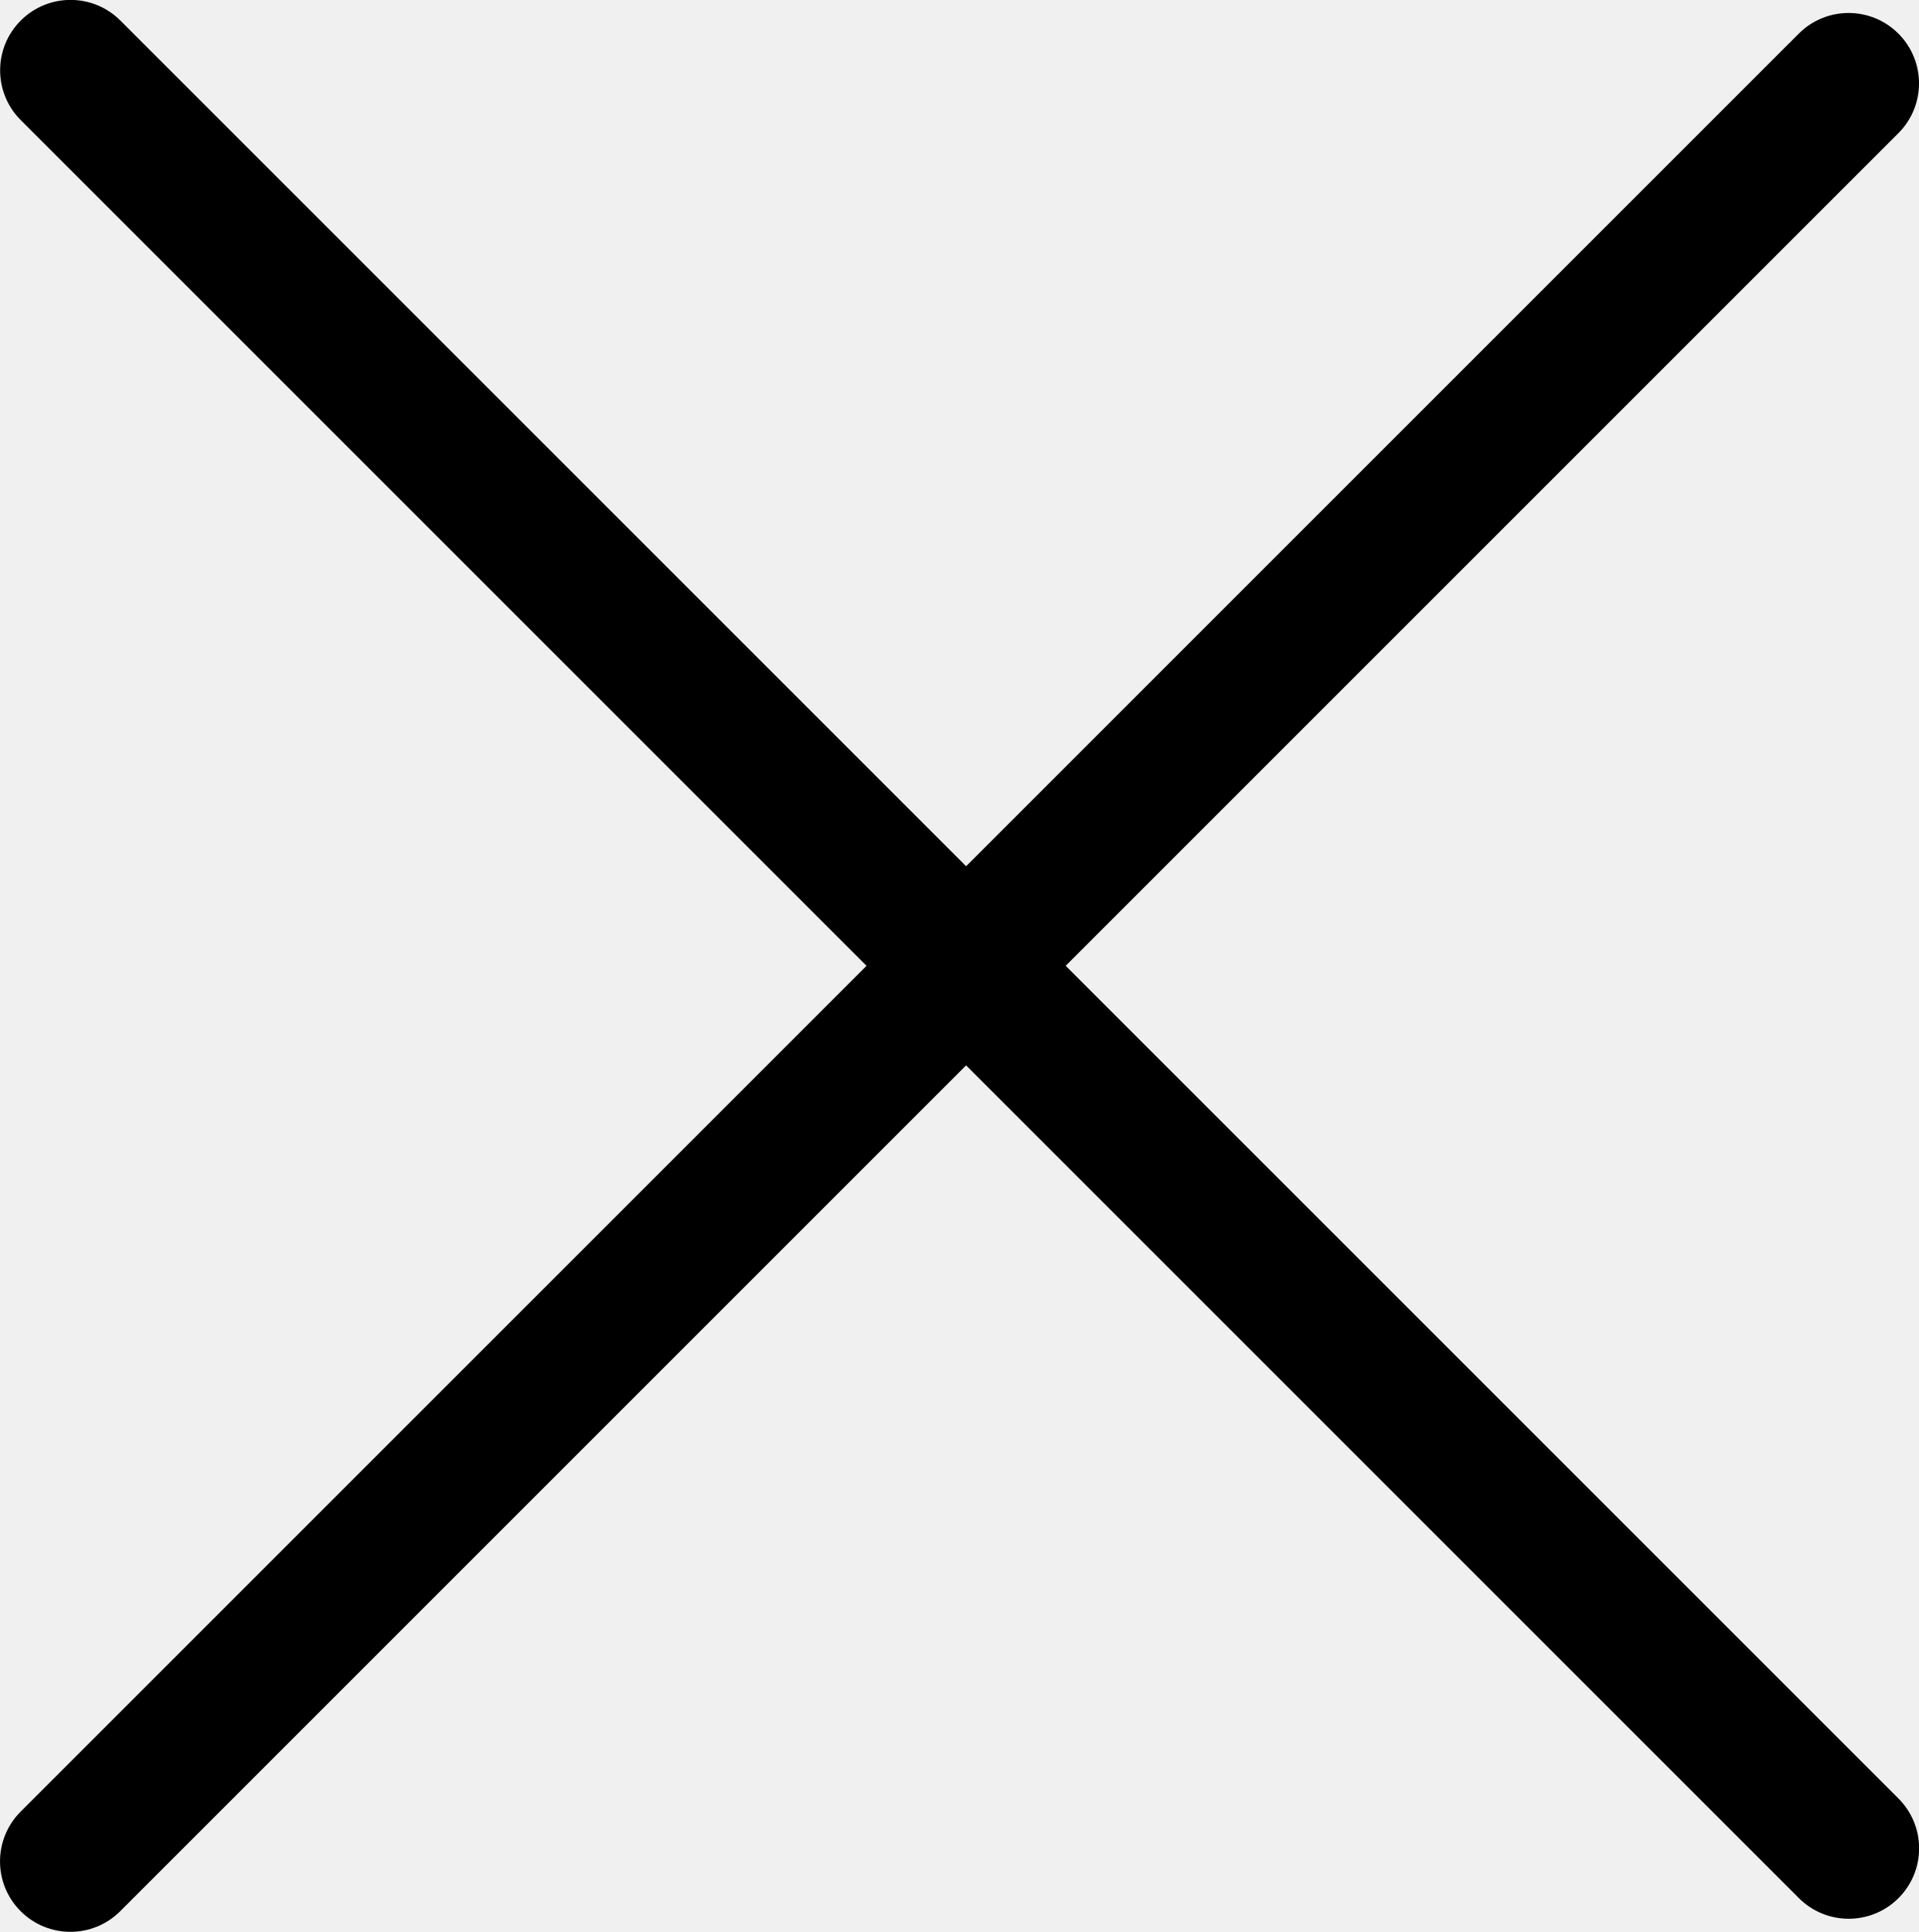
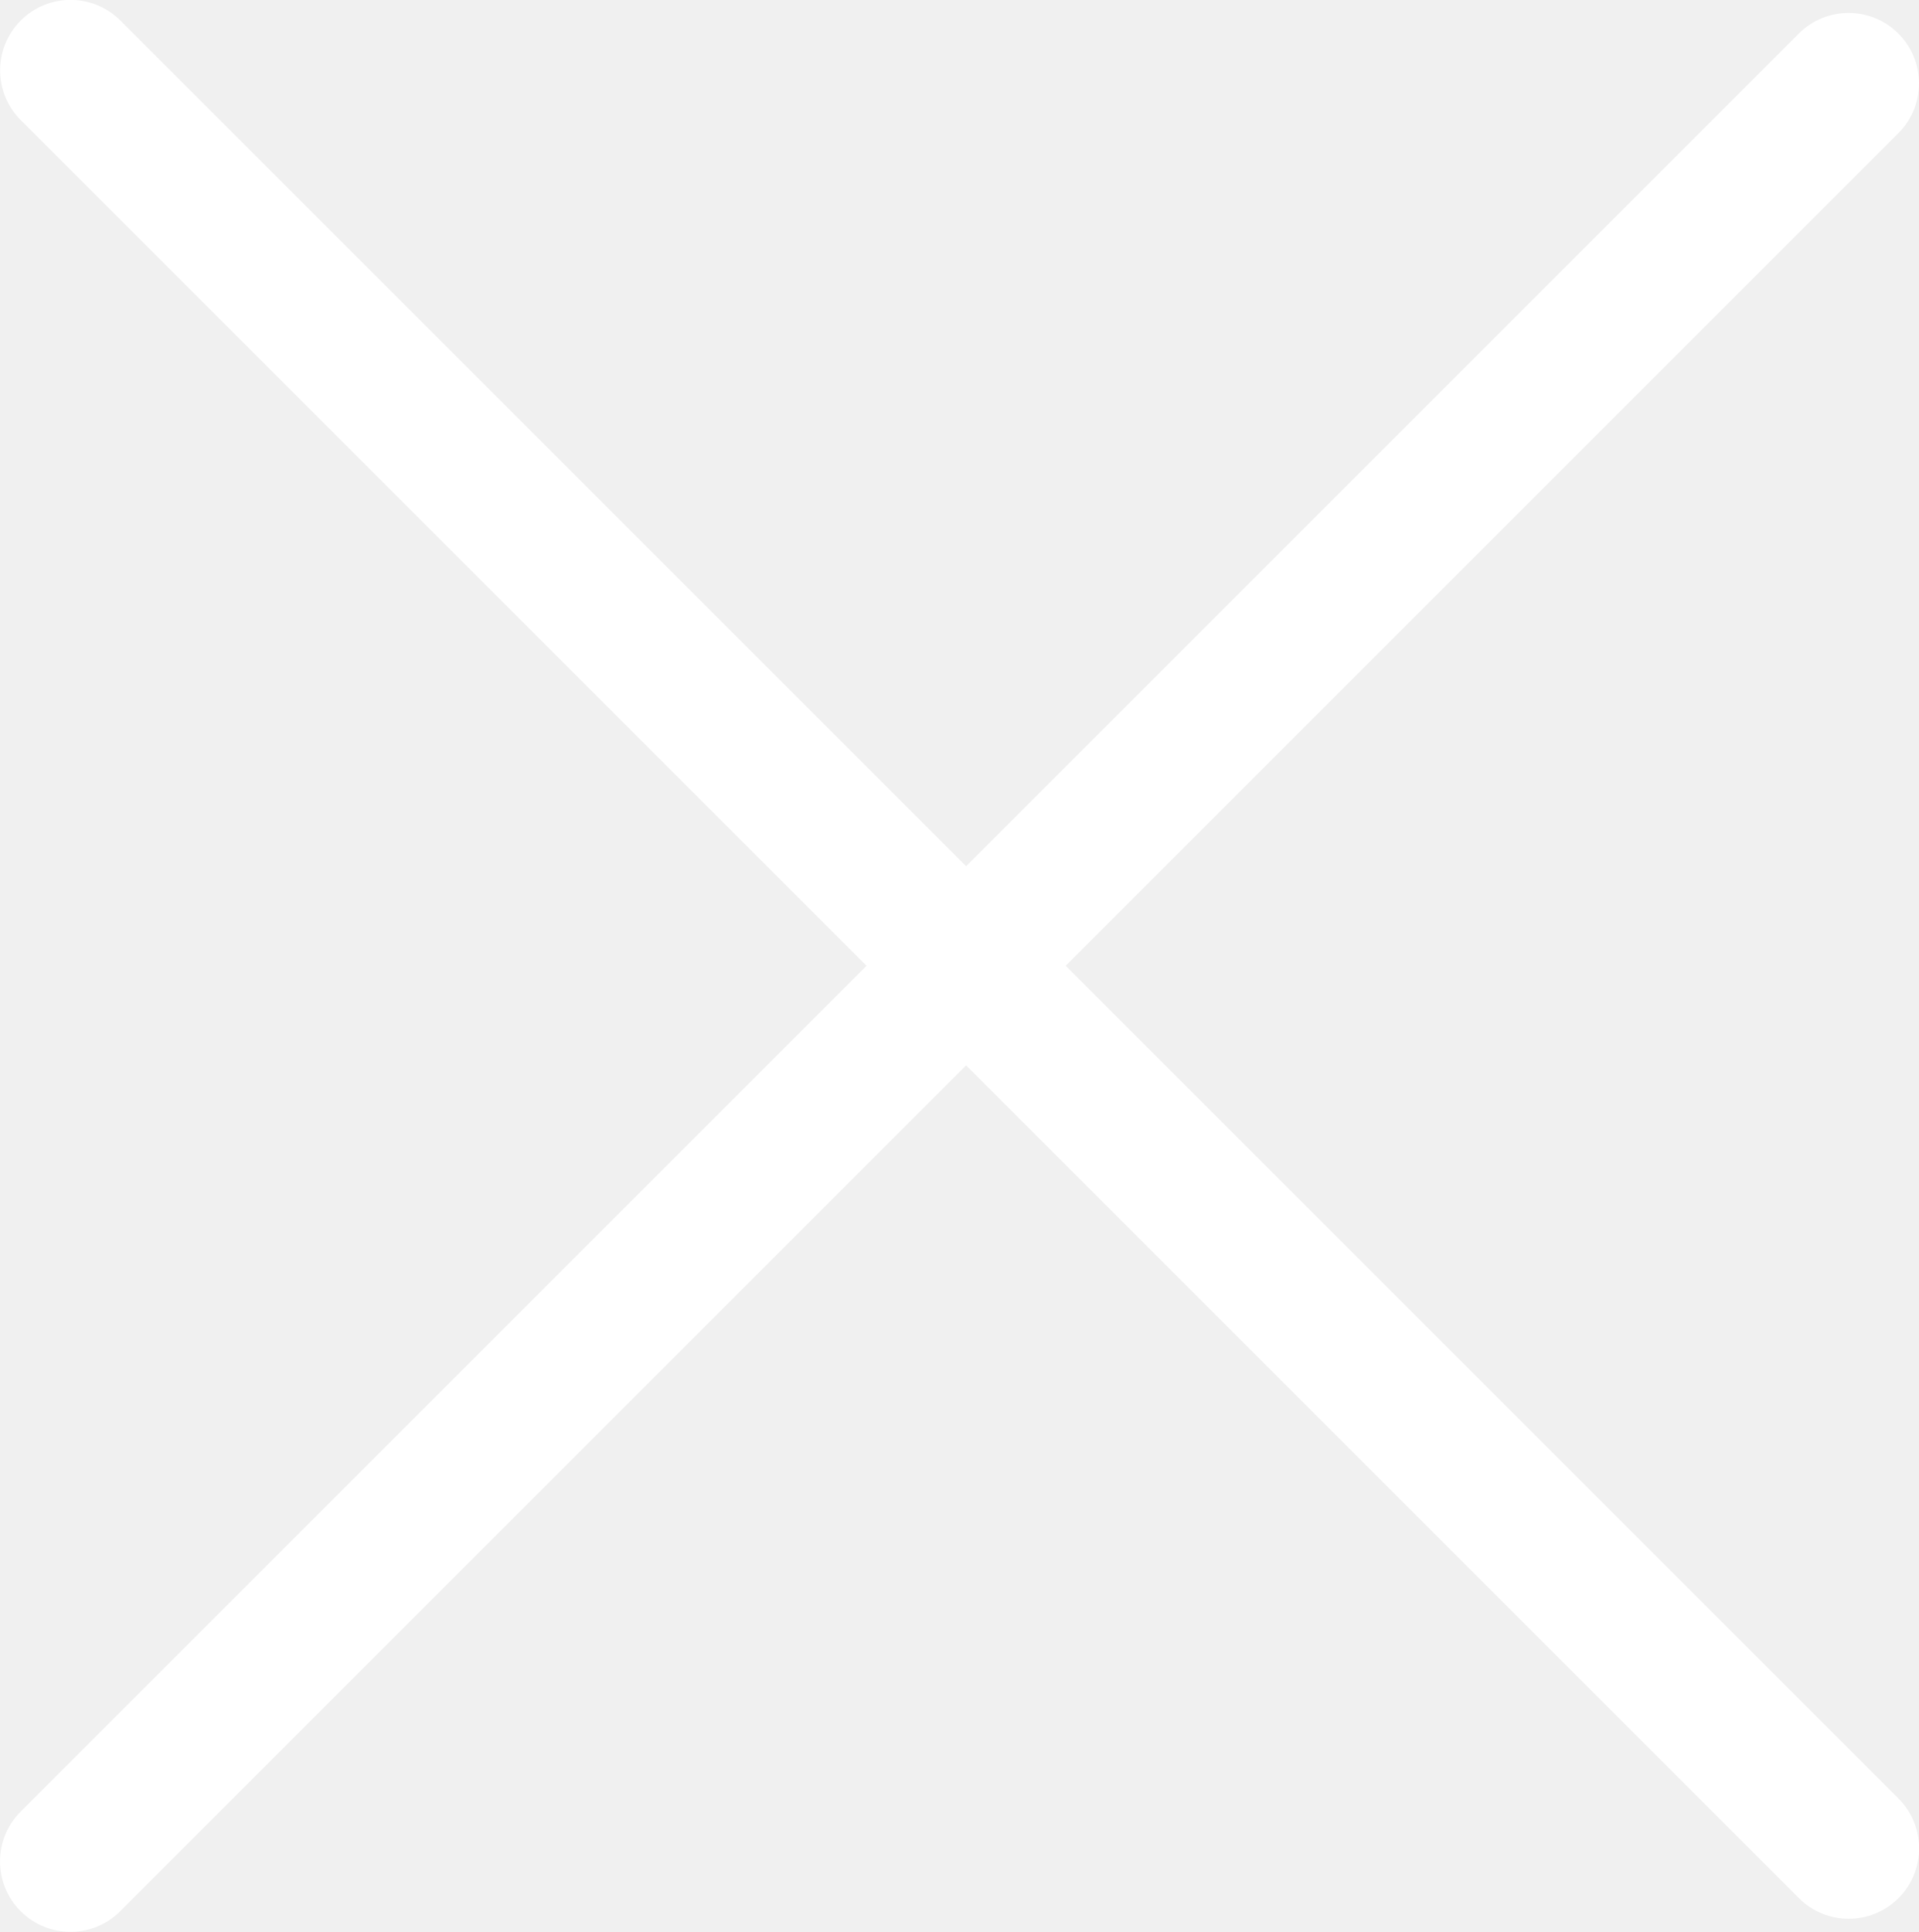
<svg xmlns="http://www.w3.org/2000/svg" id="Слой_1" data-name="Слой 1" viewBox="0 0 50.96 51.31">
-   <rect class="cls-1" x="726.22" y="286.45" width="70.52" height="3.74" rx="1.87" transform="rotate(-45 76.621 1045.502)" />
-   <rect class="cls-1" x="759.61" y="252.71" width="3.74" height="70.52" rx="1.87" transform="rotate(-45 76.626 1045.15)" />
+   <rect class="cls-1" x="726.22" y="286.45" width="70.52" height="3.74" rx="1.87" transform="rotate(-45 76.621 1045.502)" fill="#fff" />
+   <rect class="cls-1" x="759.61" y="252.71" width="3.74" height="70.52" rx="1.87" transform="rotate(-45 76.626 1045.15)" fill="#fff" />
</svg>
